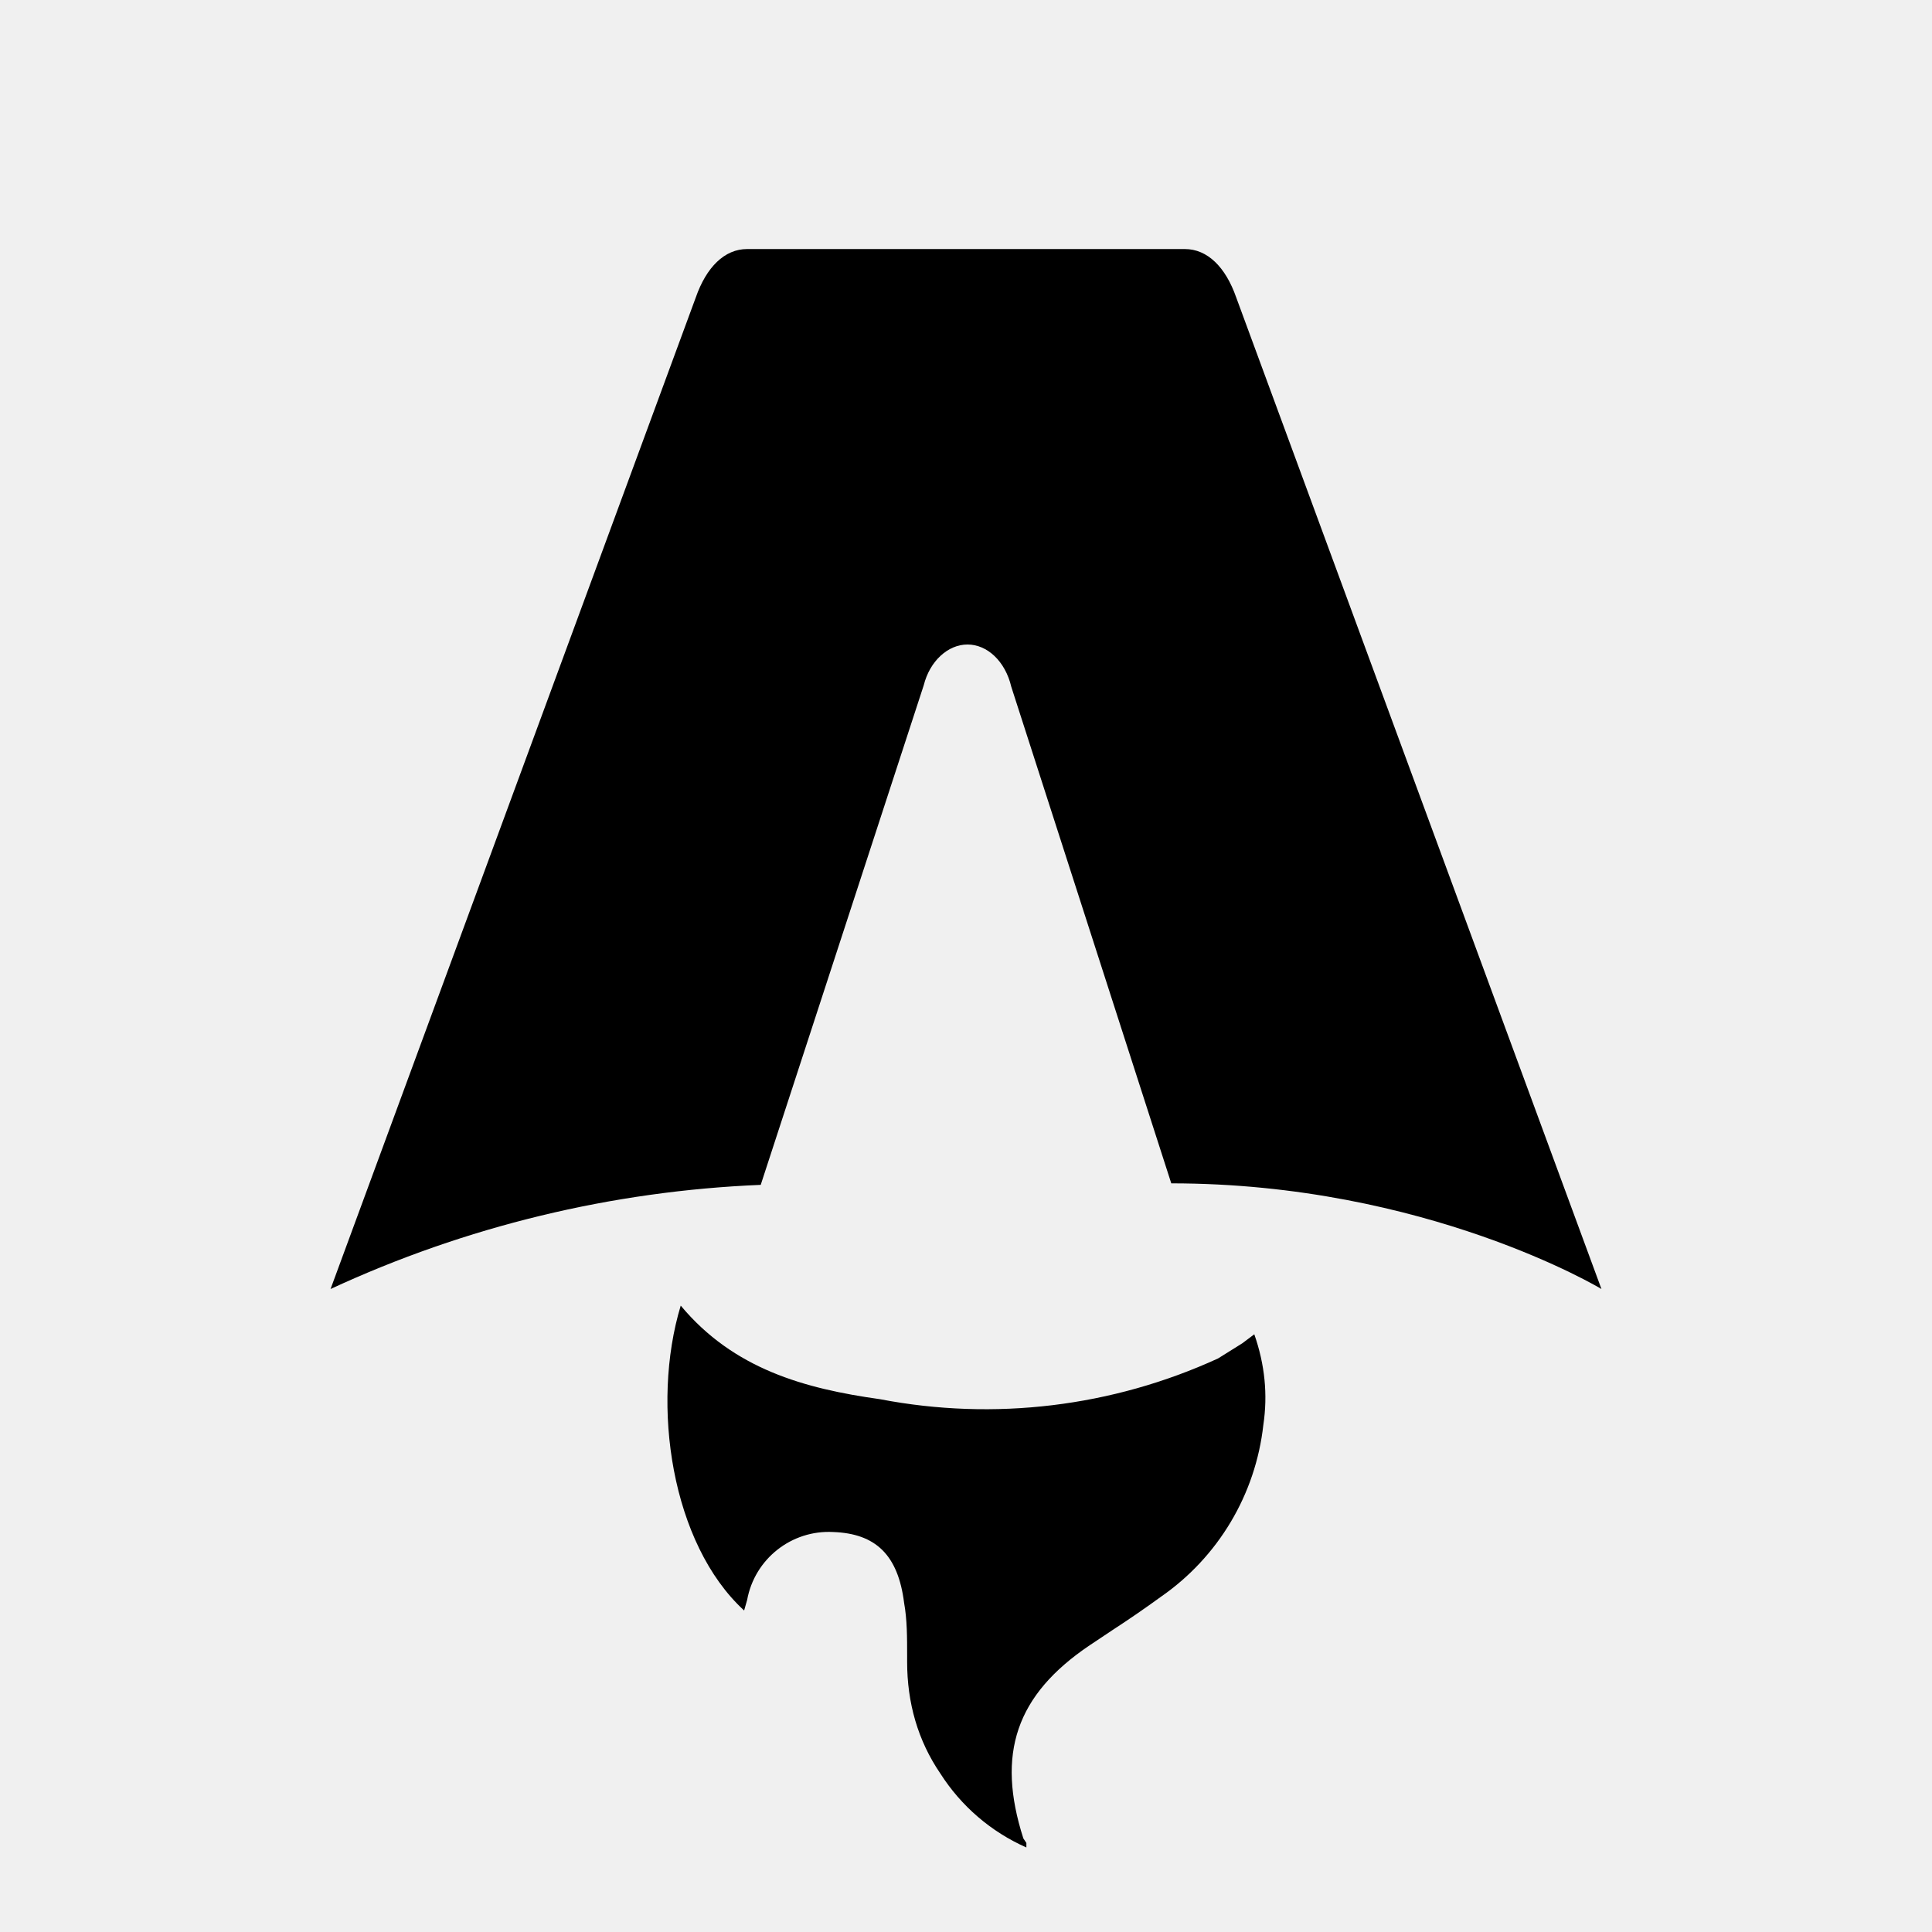
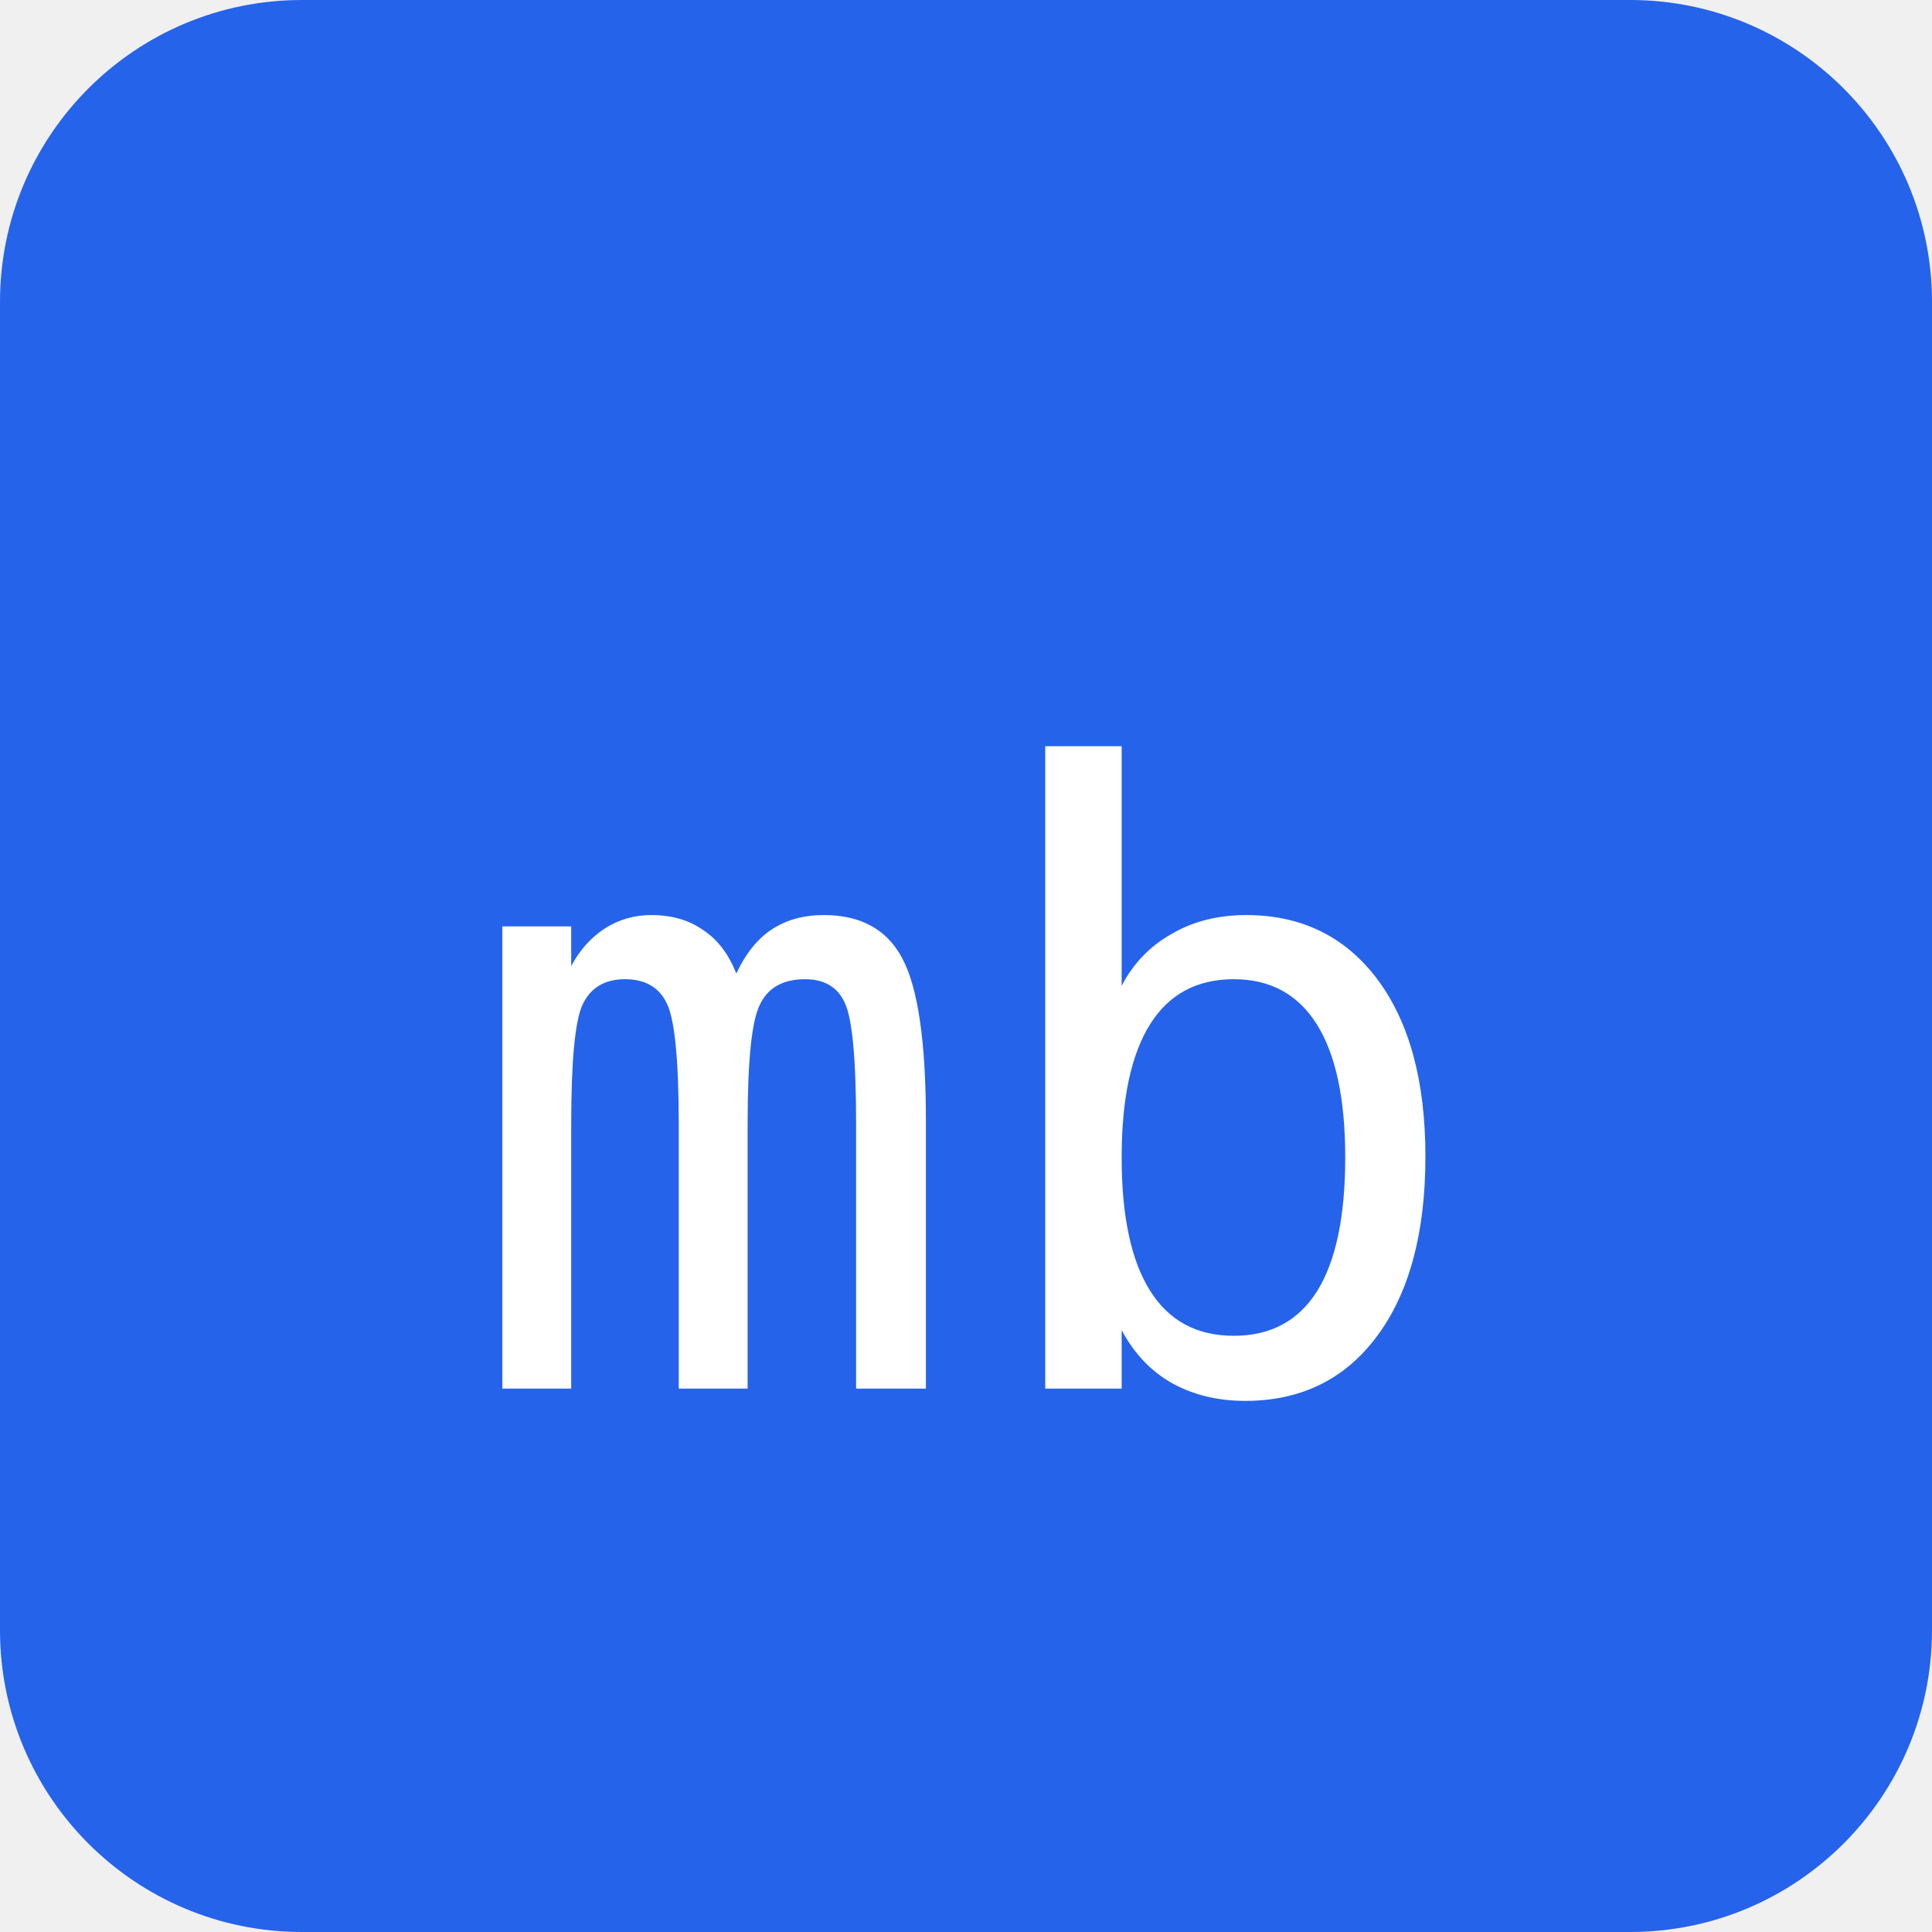
- <svg xmlns="http://www.w3.org/2000/svg" fill="none" viewBox="0 0 128 128">
-   <path d="M50.4 78.5a75.1 75.1 0 0 0-28.5 6.9l24.2-65.7c.7-2 1.9-3.2 3.4-3.2h29c1.5 0 2.7 1.2 3.4 3.2l24.2 65.7s-11.6-7-28.5-7L67 45.5c-.4-1.7-1.6-2.8-2.9-2.8-1.3 0-2.5 1.1-2.9 2.7L50.4 78.5Zm-1.1 28.2Zm-4.2-20.2c-2 6.6-.6 15.8 4.2 20.2a17.5 17.5 0 0 1 .2-.7 5.5 5.5 0 0 1 5.7-4.5c2.8.1 4.3 1.5 4.7 4.7.2 1.1.2 2.3.2 3.5v.4c0 2.7.7 5.2 2.2 7.4a13 13 0 0 0 5.7 4.9v-.3l-.2-.3c-1.8-5.6-.5-9.5 4.4-12.8l1.5-1a73 73 0 0 0 3.2-2.2 16 16 0 0 0 6.8-11.4c.3-2 .1-4-.6-6l-.8.6-1.6 1a37 37 0 0 1-22.4 2.7c-5-.7-9.7-2-13.2-6.2Z" />
-   <style>
-         path { fill: #000; }
-         @media (prefers-color-scheme: dark) {
-             path { fill: #FFF; }
-         }
-     </style>
+ <svg xmlns="http://www.w3.org/2000/svg" viewBox="0 0 32 32">
+   <rect width="32" height="32" rx="5" fill="#2563eb" />
+   <text x="16" y="23" font-family="monospace" font-size="14" font-weight="500" fill="white" text-anchor="middle">mb</text>
</svg>
